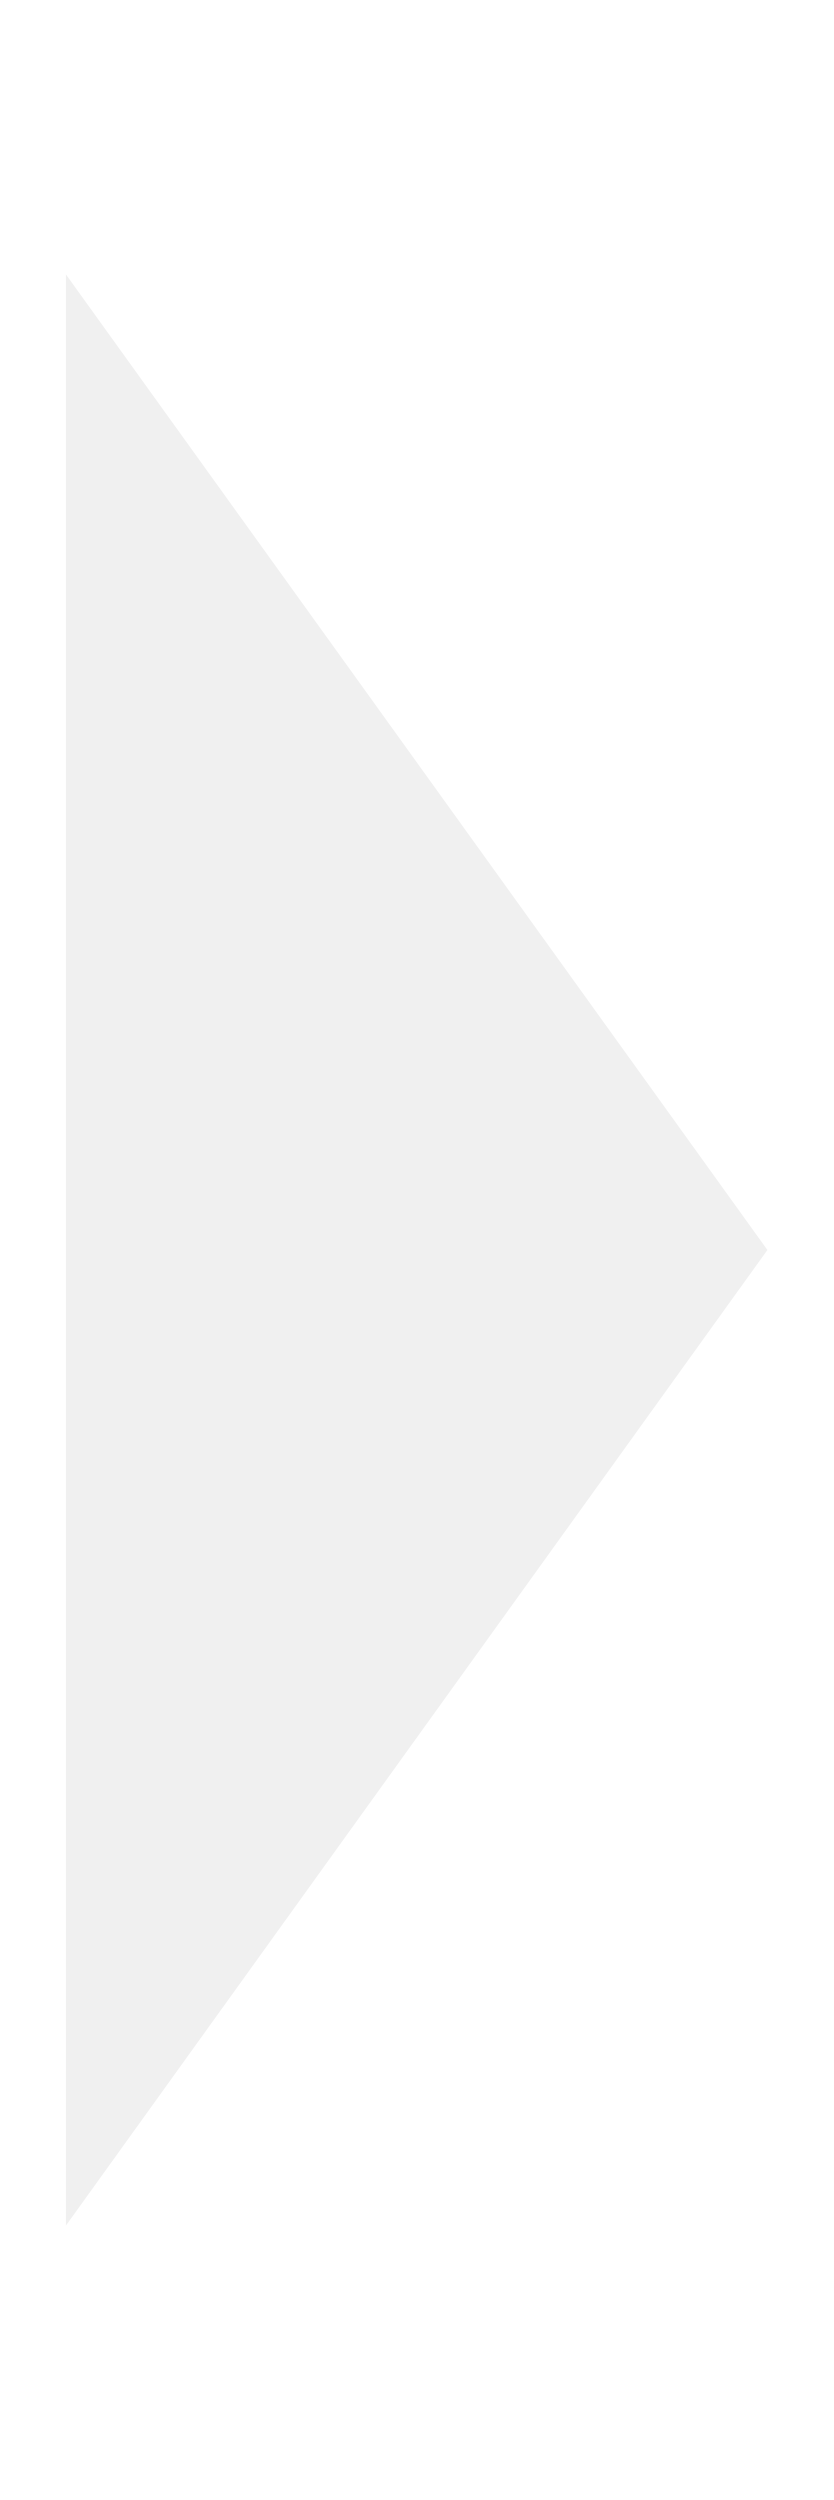
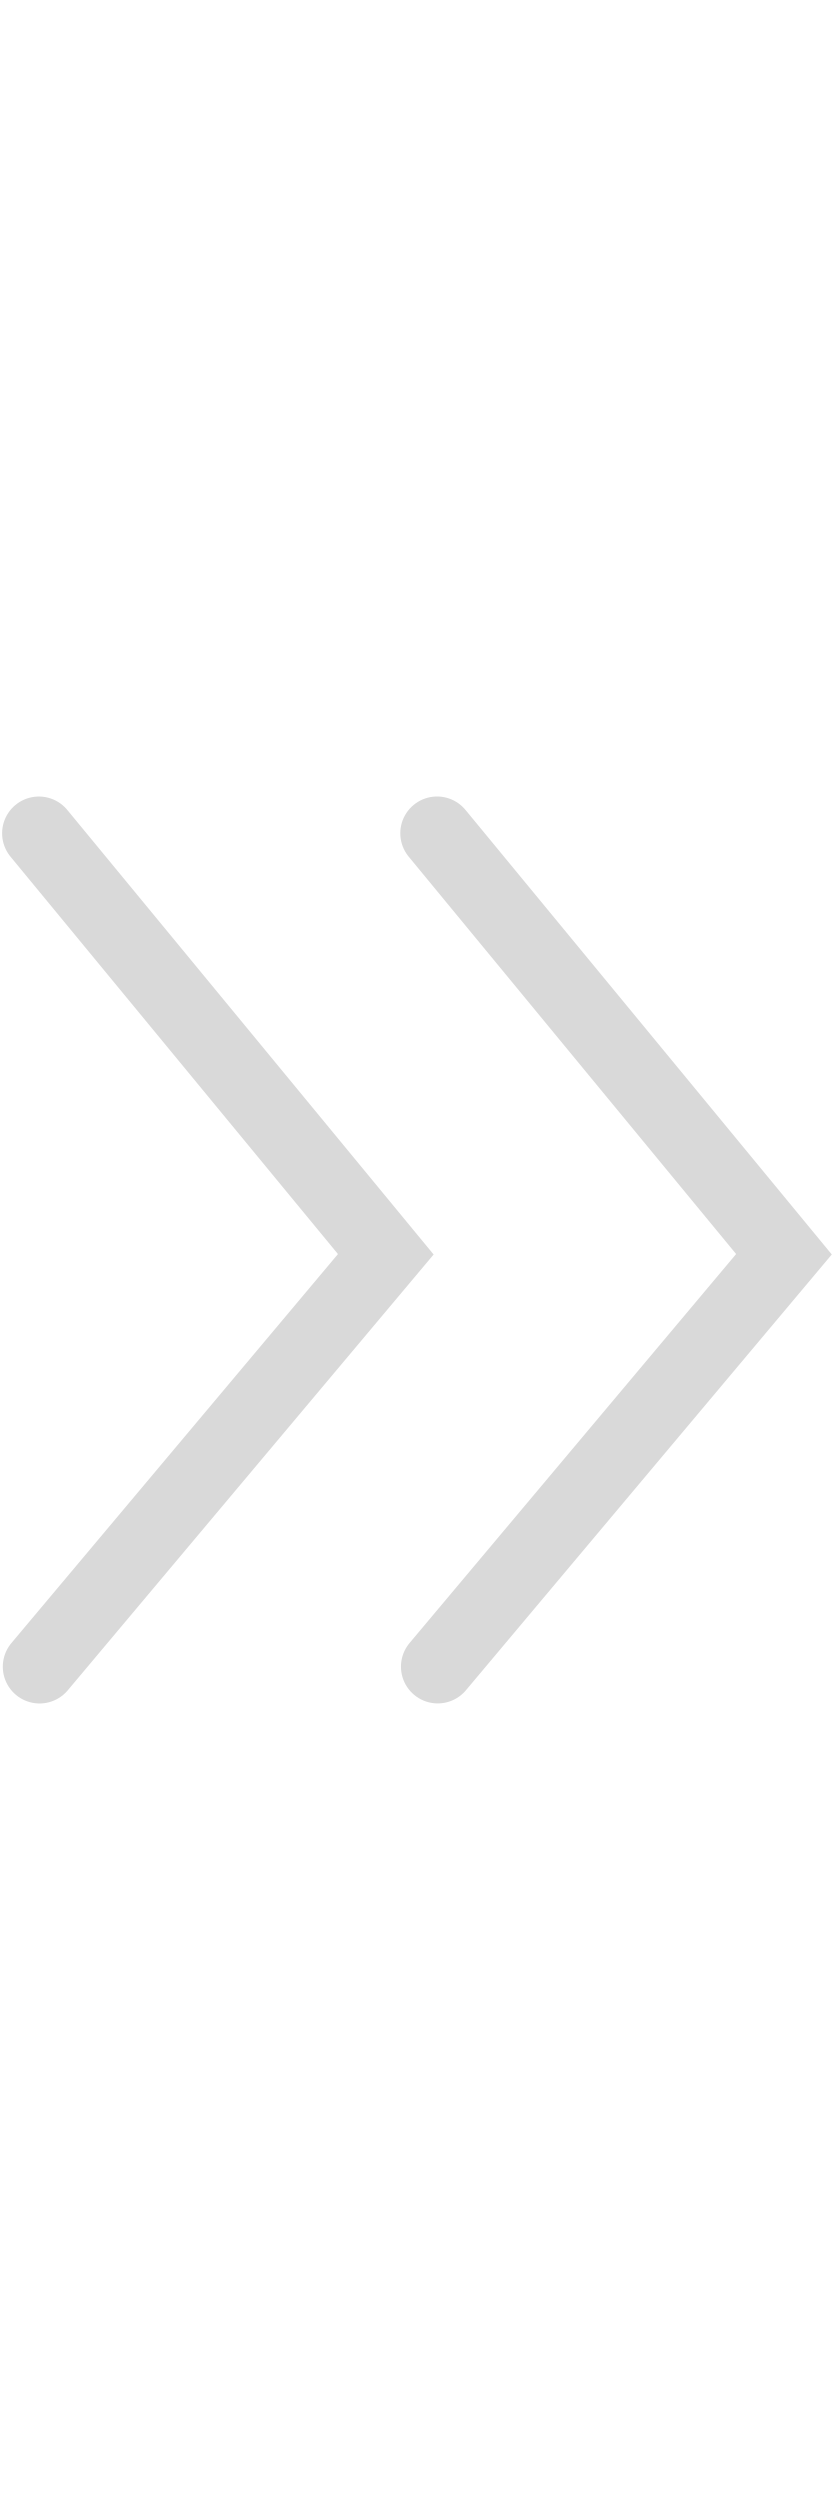
<svg xmlns="http://www.w3.org/2000/svg" enable-background="new 0 0 128 128" height="150" id="Layer_1" version="1.1" viewBox="0 0 50 150" width="50" xml:space="preserve">
  <defs id="defs17" />
-   <path style="opacity:1;fill:#f0f0f0;fill-opacity:1;stroke:#f0f0f0;stroke-width:10;stroke-linecap:round;stroke-miterlimit:4;stroke-dasharray:none;stroke-opacity:1" id="path1092" d="m 64.838,77.254 -53.177,30.702 0,-61.404 z" transform="matrix(0.6173624,0,0,1.487078,-0.1573353,-39.88336)" />
+   <path style="fill:none;stroke:#d9d9d9;stroke-width:4.413;stroke-linecap:round;stroke-dasharray:none;stroke-opacity:1" d="M 26.264,99.999 47.037,75.255 26.224,49.996" id="path1-8" />
+   <path style="fill:none;stroke:#d9d9d9;stroke-width:4.413;stroke-linecap:round;stroke-dasharray:none;stroke-opacity:1" d="M 2.374,100.002 23.147,75.257 2.333,49.998" id="path1-8-8" />
</svg>
